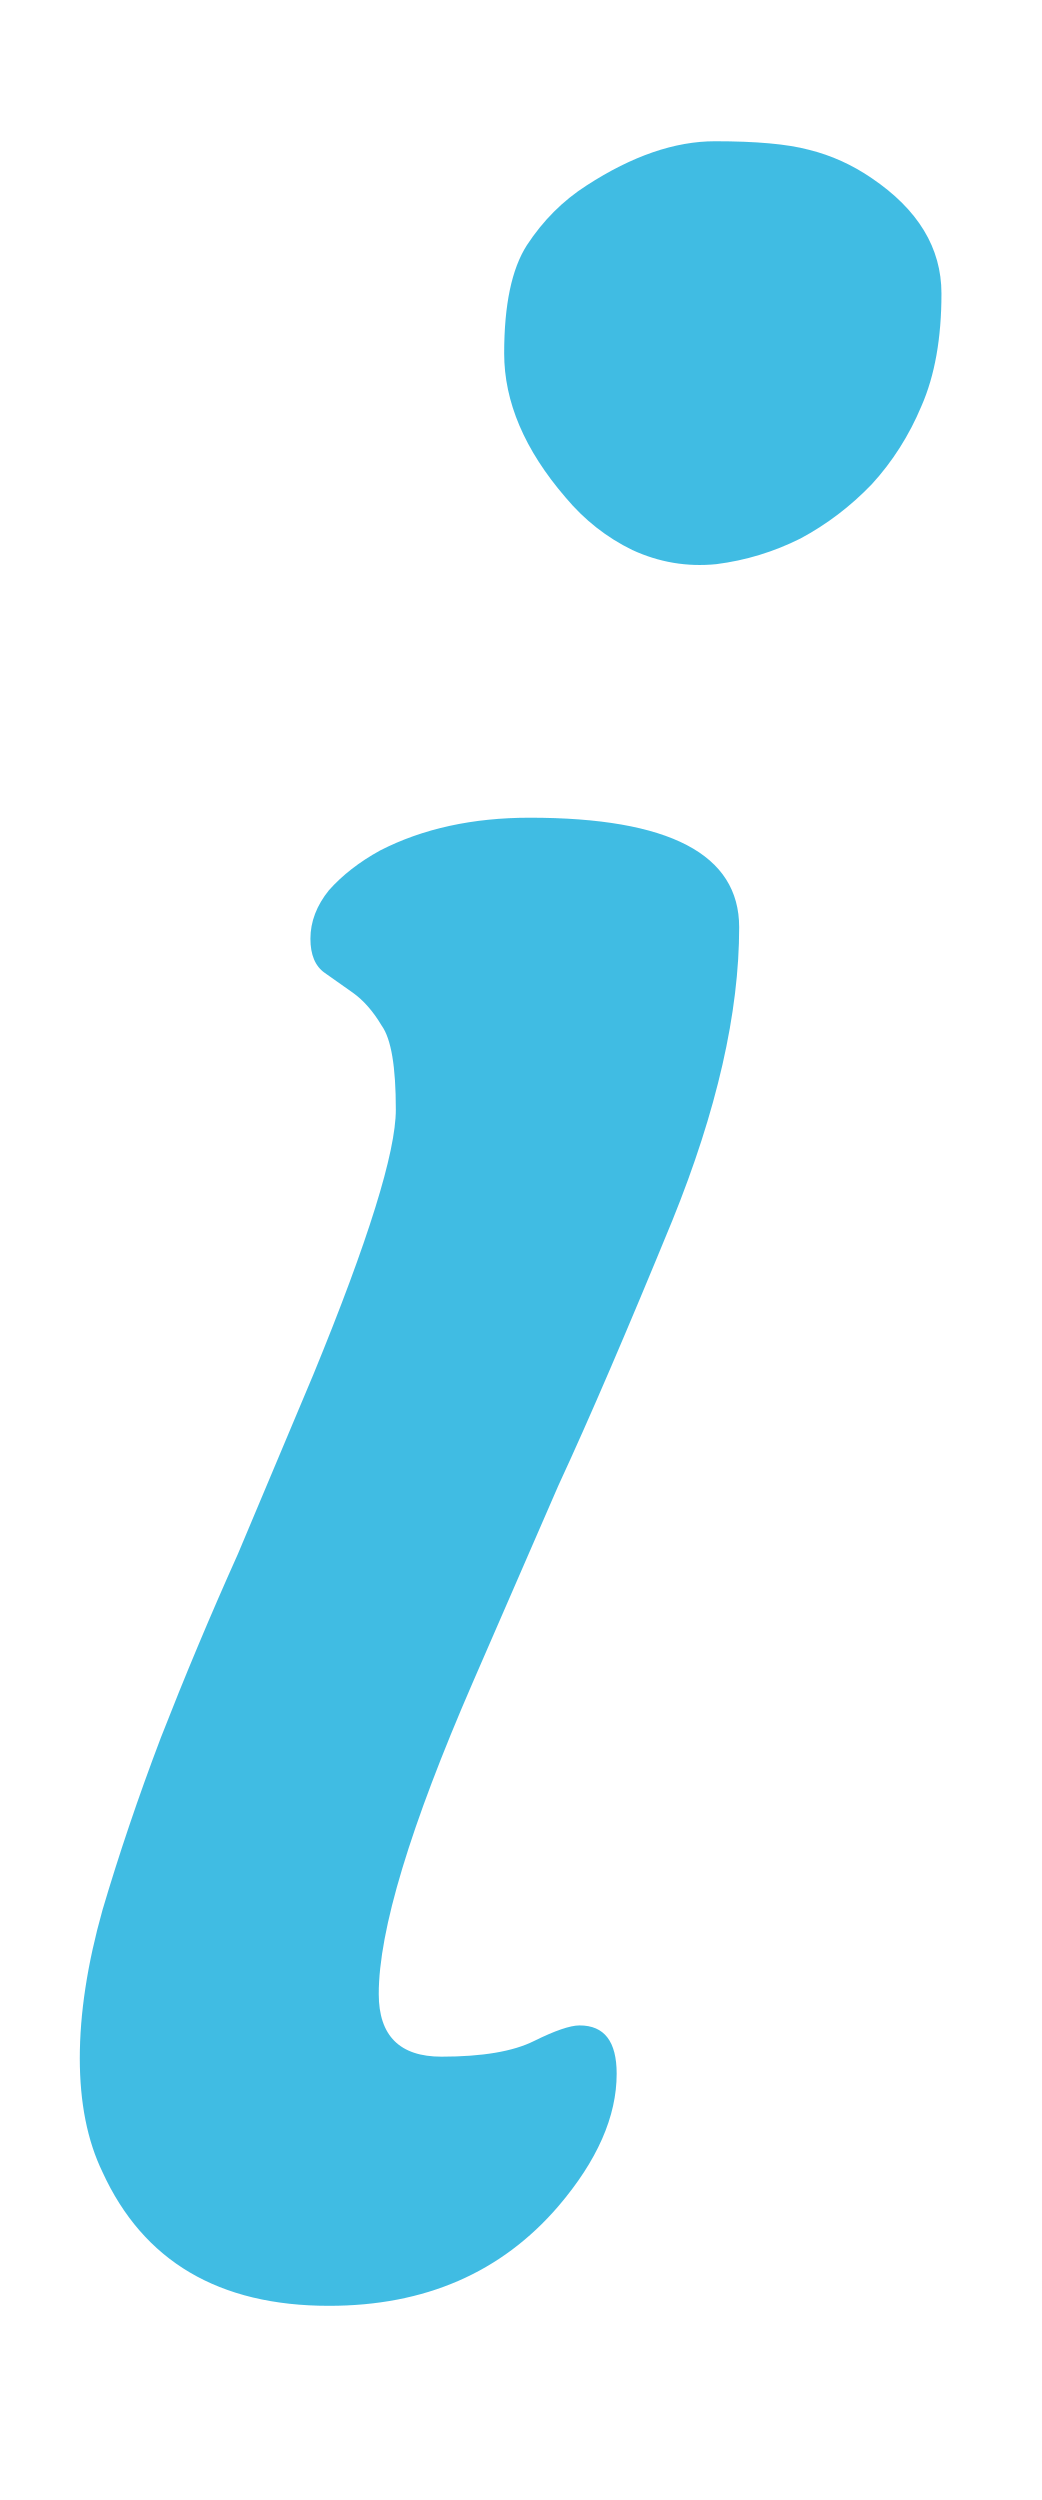
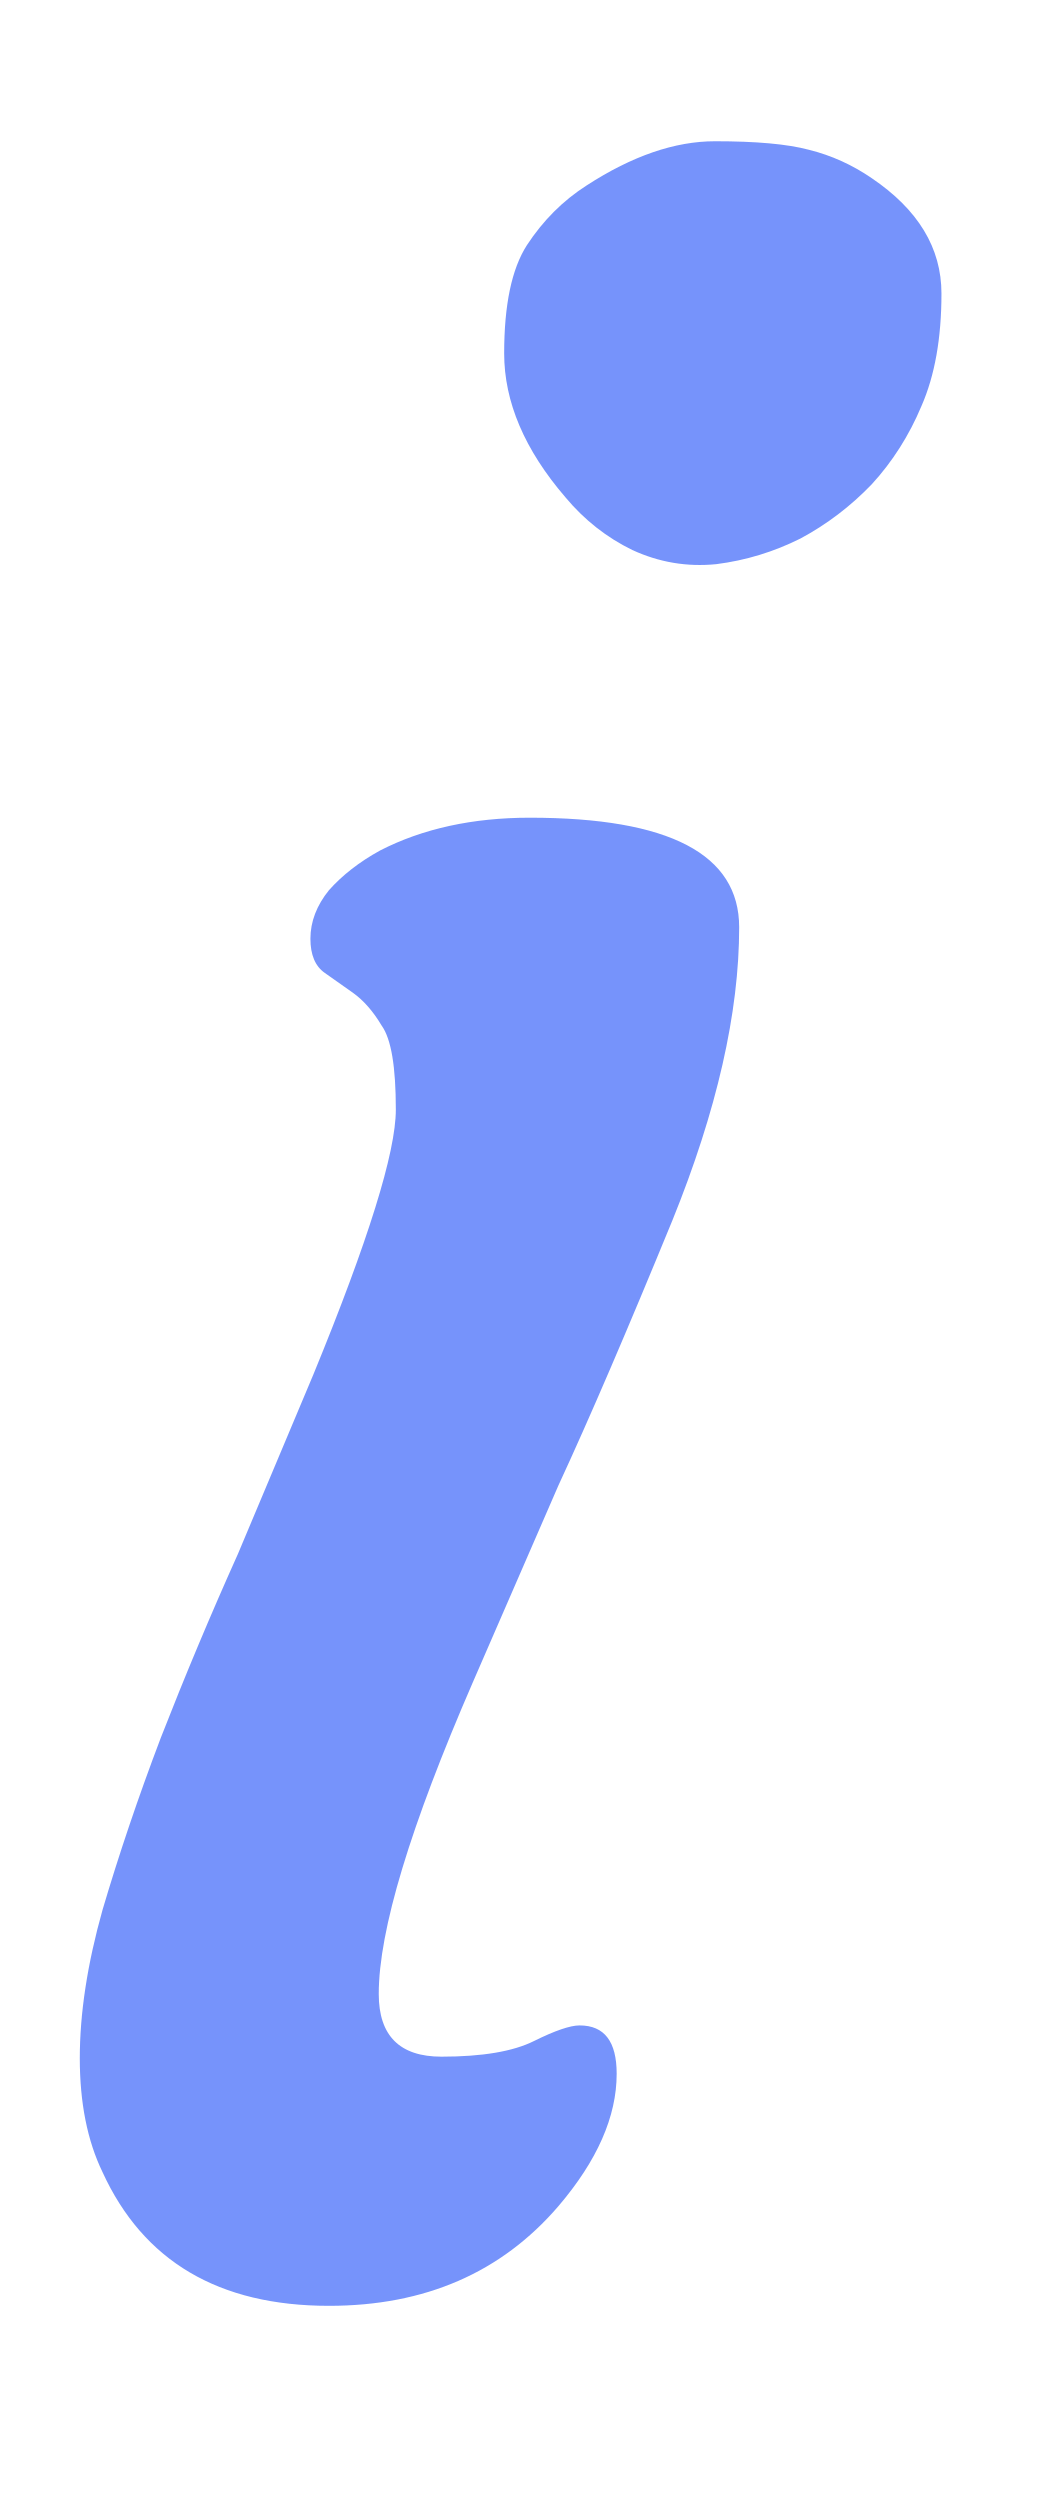
<svg xmlns="http://www.w3.org/2000/svg" width="5" height="12" viewBox="0 0 5 12" fill="none">
-   <path opacity="0.86" d="M4.184 2.325C4.083 2.43 3.969 2.517 3.842 2.585C3.714 2.649 3.58 2.69 3.438 2.708C3.297 2.722 3.163 2.699 3.035 2.64C2.912 2.58 2.805 2.496 2.714 2.387C2.518 2.159 2.42 1.929 2.42 1.696C2.42 1.464 2.456 1.291 2.529 1.177C2.607 1.058 2.702 0.963 2.816 0.89C3.035 0.748 3.24 0.678 3.432 0.678C3.628 0.678 3.778 0.691 3.883 0.719C3.992 0.746 4.092 0.792 4.184 0.855C4.407 1.006 4.519 1.19 4.519 1.409C4.519 1.623 4.487 1.803 4.423 1.949C4.364 2.09 4.284 2.216 4.184 2.325ZM2.782 9.722C2.901 9.722 2.96 9.799 2.96 9.954C2.96 10.159 2.867 10.371 2.68 10.59C2.406 10.909 2.039 11.068 1.579 11.068C1.05 11.068 0.688 10.854 0.492 10.426C0.419 10.275 0.383 10.093 0.383 9.879C0.383 9.665 0.419 9.428 0.492 9.168C0.57 8.904 0.663 8.628 0.772 8.341C0.886 8.049 1.009 7.755 1.142 7.459L1.504 6.598C1.768 5.955 1.9 5.531 1.9 5.326C1.9 5.121 1.878 4.987 1.832 4.923C1.791 4.854 1.745 4.802 1.695 4.766L1.559 4.67C1.513 4.638 1.49 4.583 1.49 4.506C1.49 4.424 1.52 4.346 1.579 4.273C1.643 4.201 1.725 4.137 1.825 4.082C2.03 3.977 2.27 3.925 2.543 3.925C3.213 3.925 3.548 4.1 3.548 4.451C3.548 4.861 3.441 5.331 3.227 5.859C3.012 6.383 2.83 6.807 2.68 7.131L2.27 8.074C1.969 8.767 1.818 9.266 1.818 9.571C1.818 9.772 1.919 9.872 2.119 9.872C2.315 9.872 2.463 9.847 2.563 9.797C2.664 9.747 2.737 9.722 2.782 9.722Z" fill="#22B1DF" />
+   <path opacity="0.86" d="M4.184 2.325C4.083 2.43 3.969 2.517 3.842 2.585C3.714 2.649 3.58 2.69 3.438 2.708C3.297 2.722 3.163 2.699 3.035 2.64C2.912 2.58 2.805 2.496 2.714 2.387C2.518 2.159 2.42 1.929 2.42 1.696C2.42 1.464 2.456 1.291 2.529 1.177C2.607 1.058 2.702 0.963 2.816 0.89C3.035 0.748 3.24 0.678 3.432 0.678C3.628 0.678 3.778 0.691 3.883 0.719C3.992 0.746 4.092 0.792 4.184 0.855C4.407 1.006 4.519 1.19 4.519 1.409C4.519 1.623 4.487 1.803 4.423 1.949C4.364 2.09 4.284 2.216 4.184 2.325ZM2.782 9.722C2.901 9.722 2.96 9.799 2.96 9.954C2.96 10.159 2.867 10.371 2.68 10.59C2.406 10.909 2.039 11.068 1.579 11.068C1.05 11.068 0.688 10.854 0.492 10.426C0.419 10.275 0.383 10.093 0.383 9.879C0.383 9.665 0.419 9.428 0.492 9.168C0.57 8.904 0.663 8.628 0.772 8.341C0.886 8.049 1.009 7.755 1.142 7.459L1.504 6.598C1.768 5.955 1.9 5.531 1.9 5.326C1.9 5.121 1.878 4.987 1.832 4.923C1.791 4.854 1.745 4.802 1.695 4.766L1.559 4.67C1.513 4.638 1.49 4.583 1.49 4.506C1.49 4.424 1.52 4.346 1.579 4.273C1.643 4.201 1.725 4.137 1.825 4.082C2.03 3.977 2.27 3.925 2.543 3.925C3.213 3.925 3.548 4.1 3.548 4.451C3.548 4.861 3.441 5.331 3.227 5.859C3.012 6.383 2.83 6.807 2.68 7.131L2.27 8.074C1.969 8.767 1.818 9.266 1.818 9.571C1.818 9.772 1.919 9.872 2.119 9.872C2.315 9.872 2.463 9.847 2.563 9.797C2.664 9.747 2.737 9.722 2.782 9.722Z" fill="#6082FA" />
</svg>
